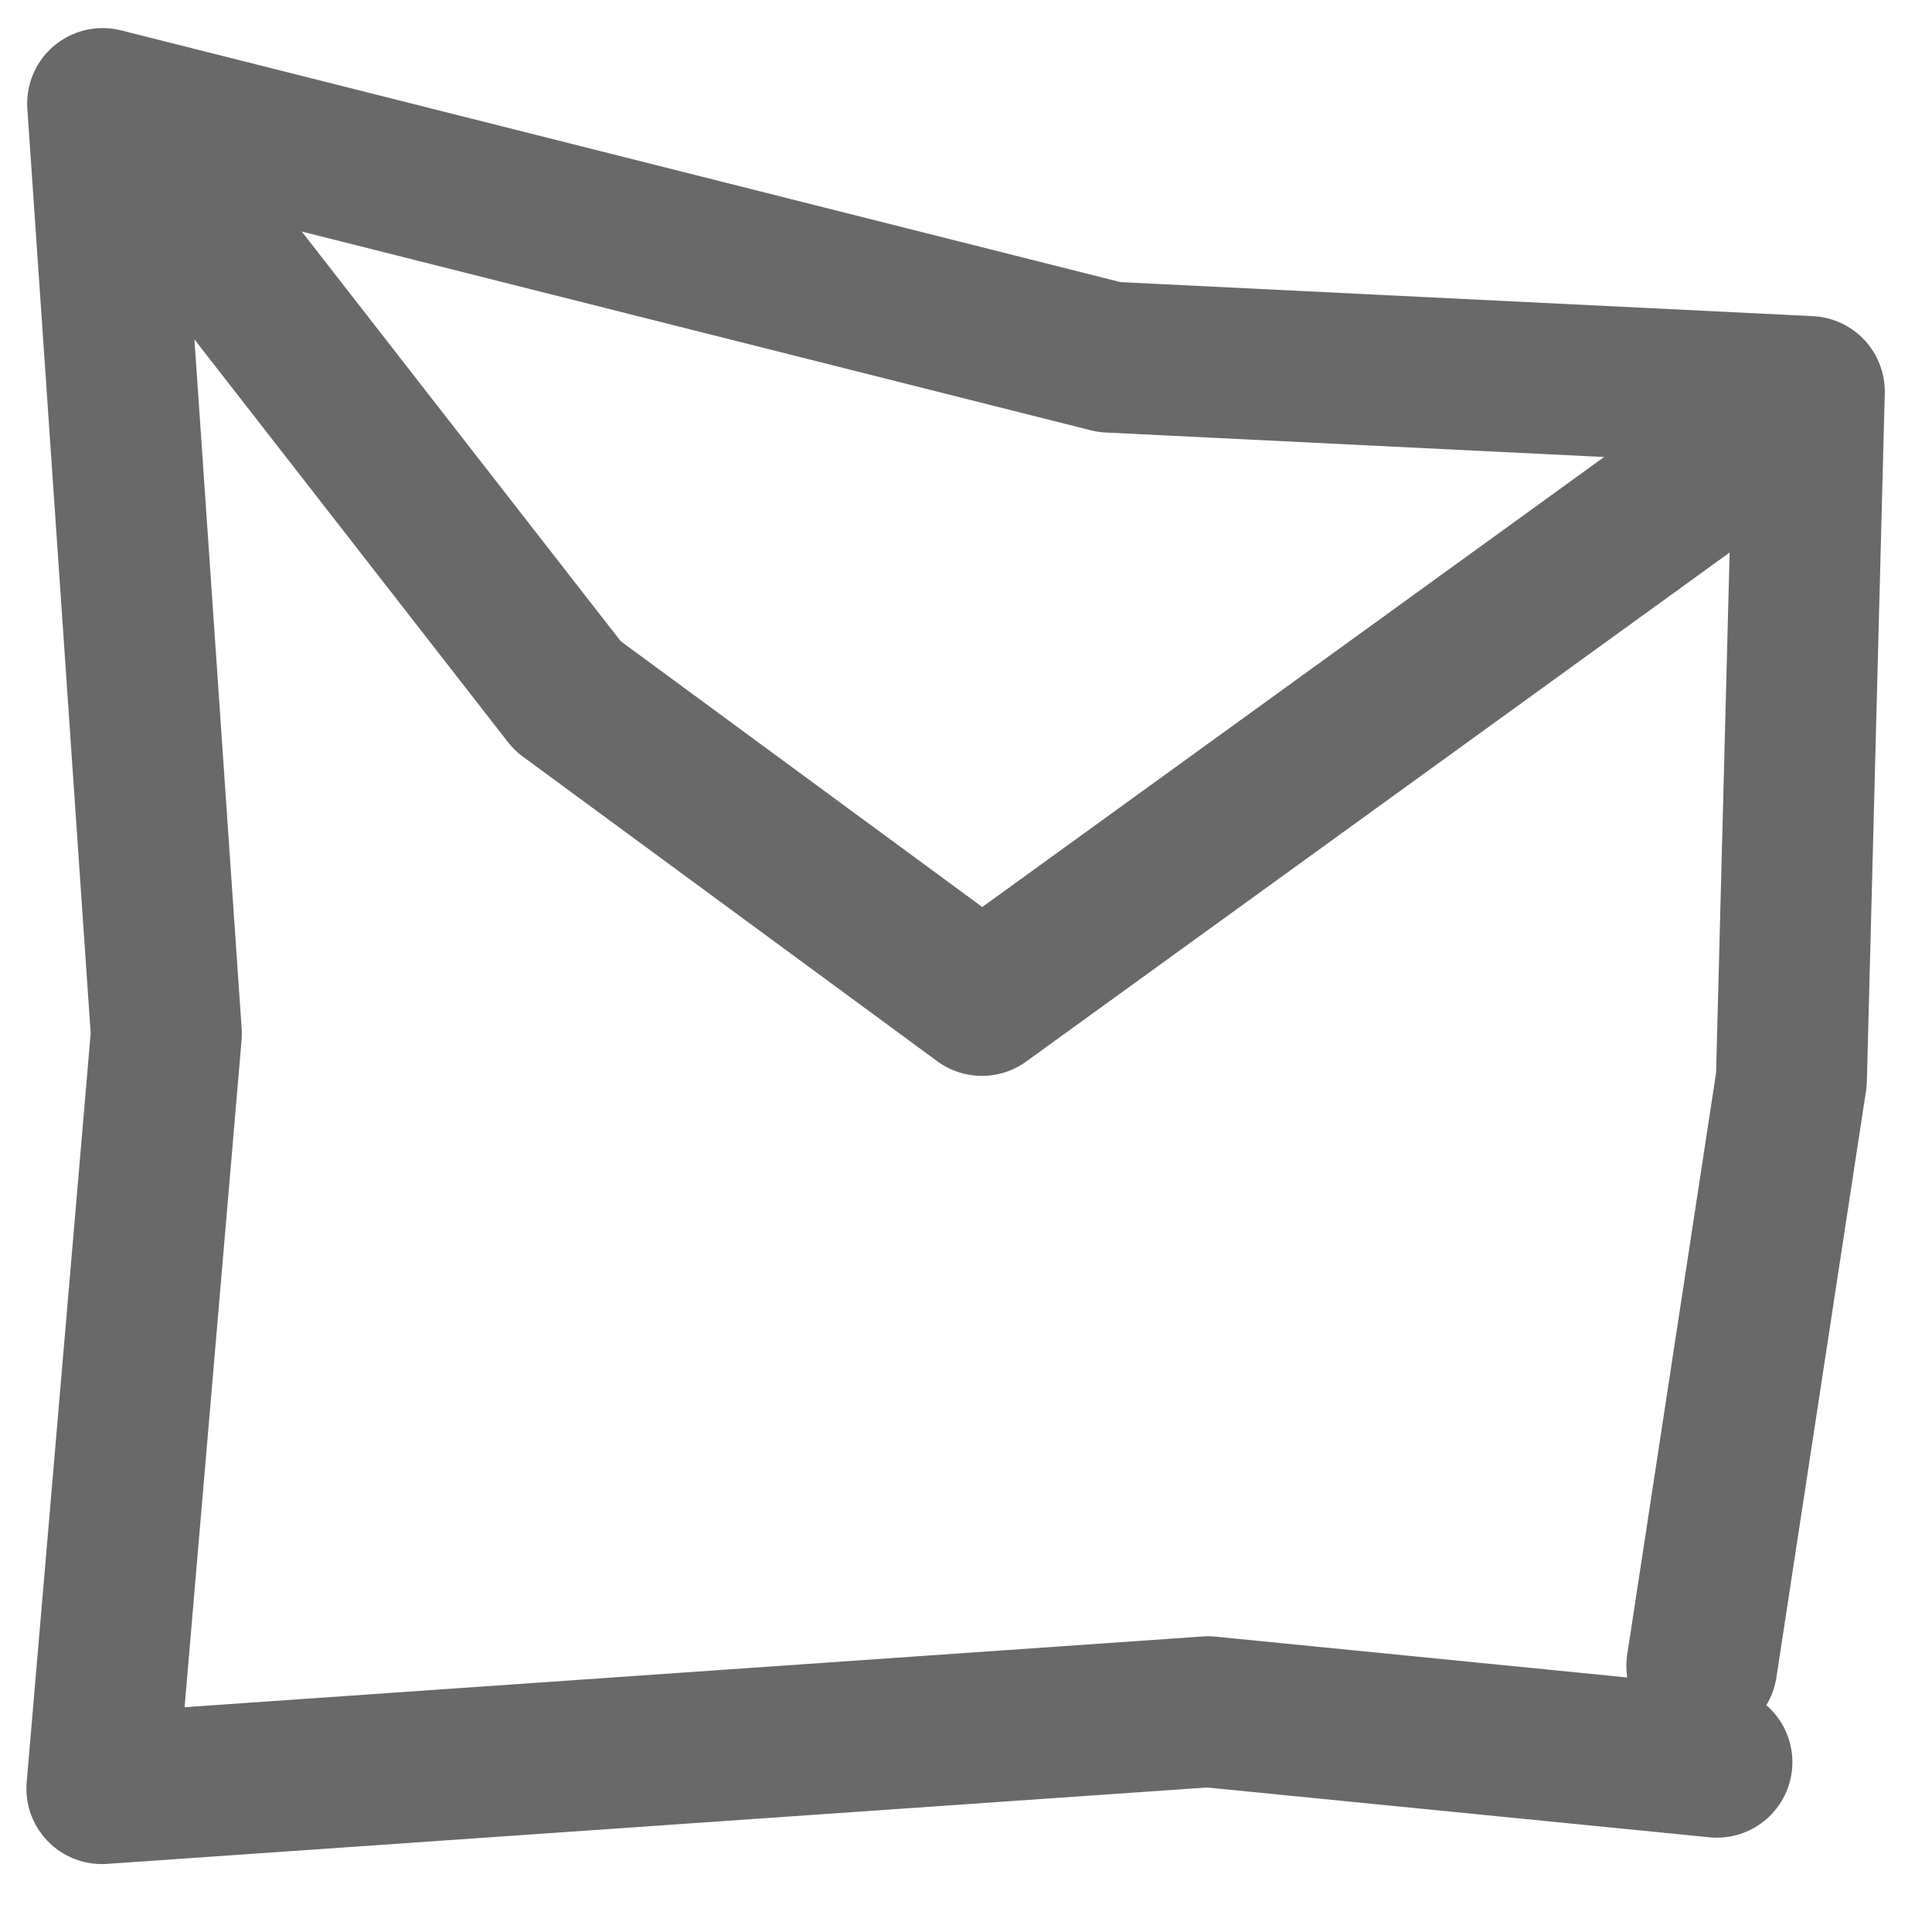
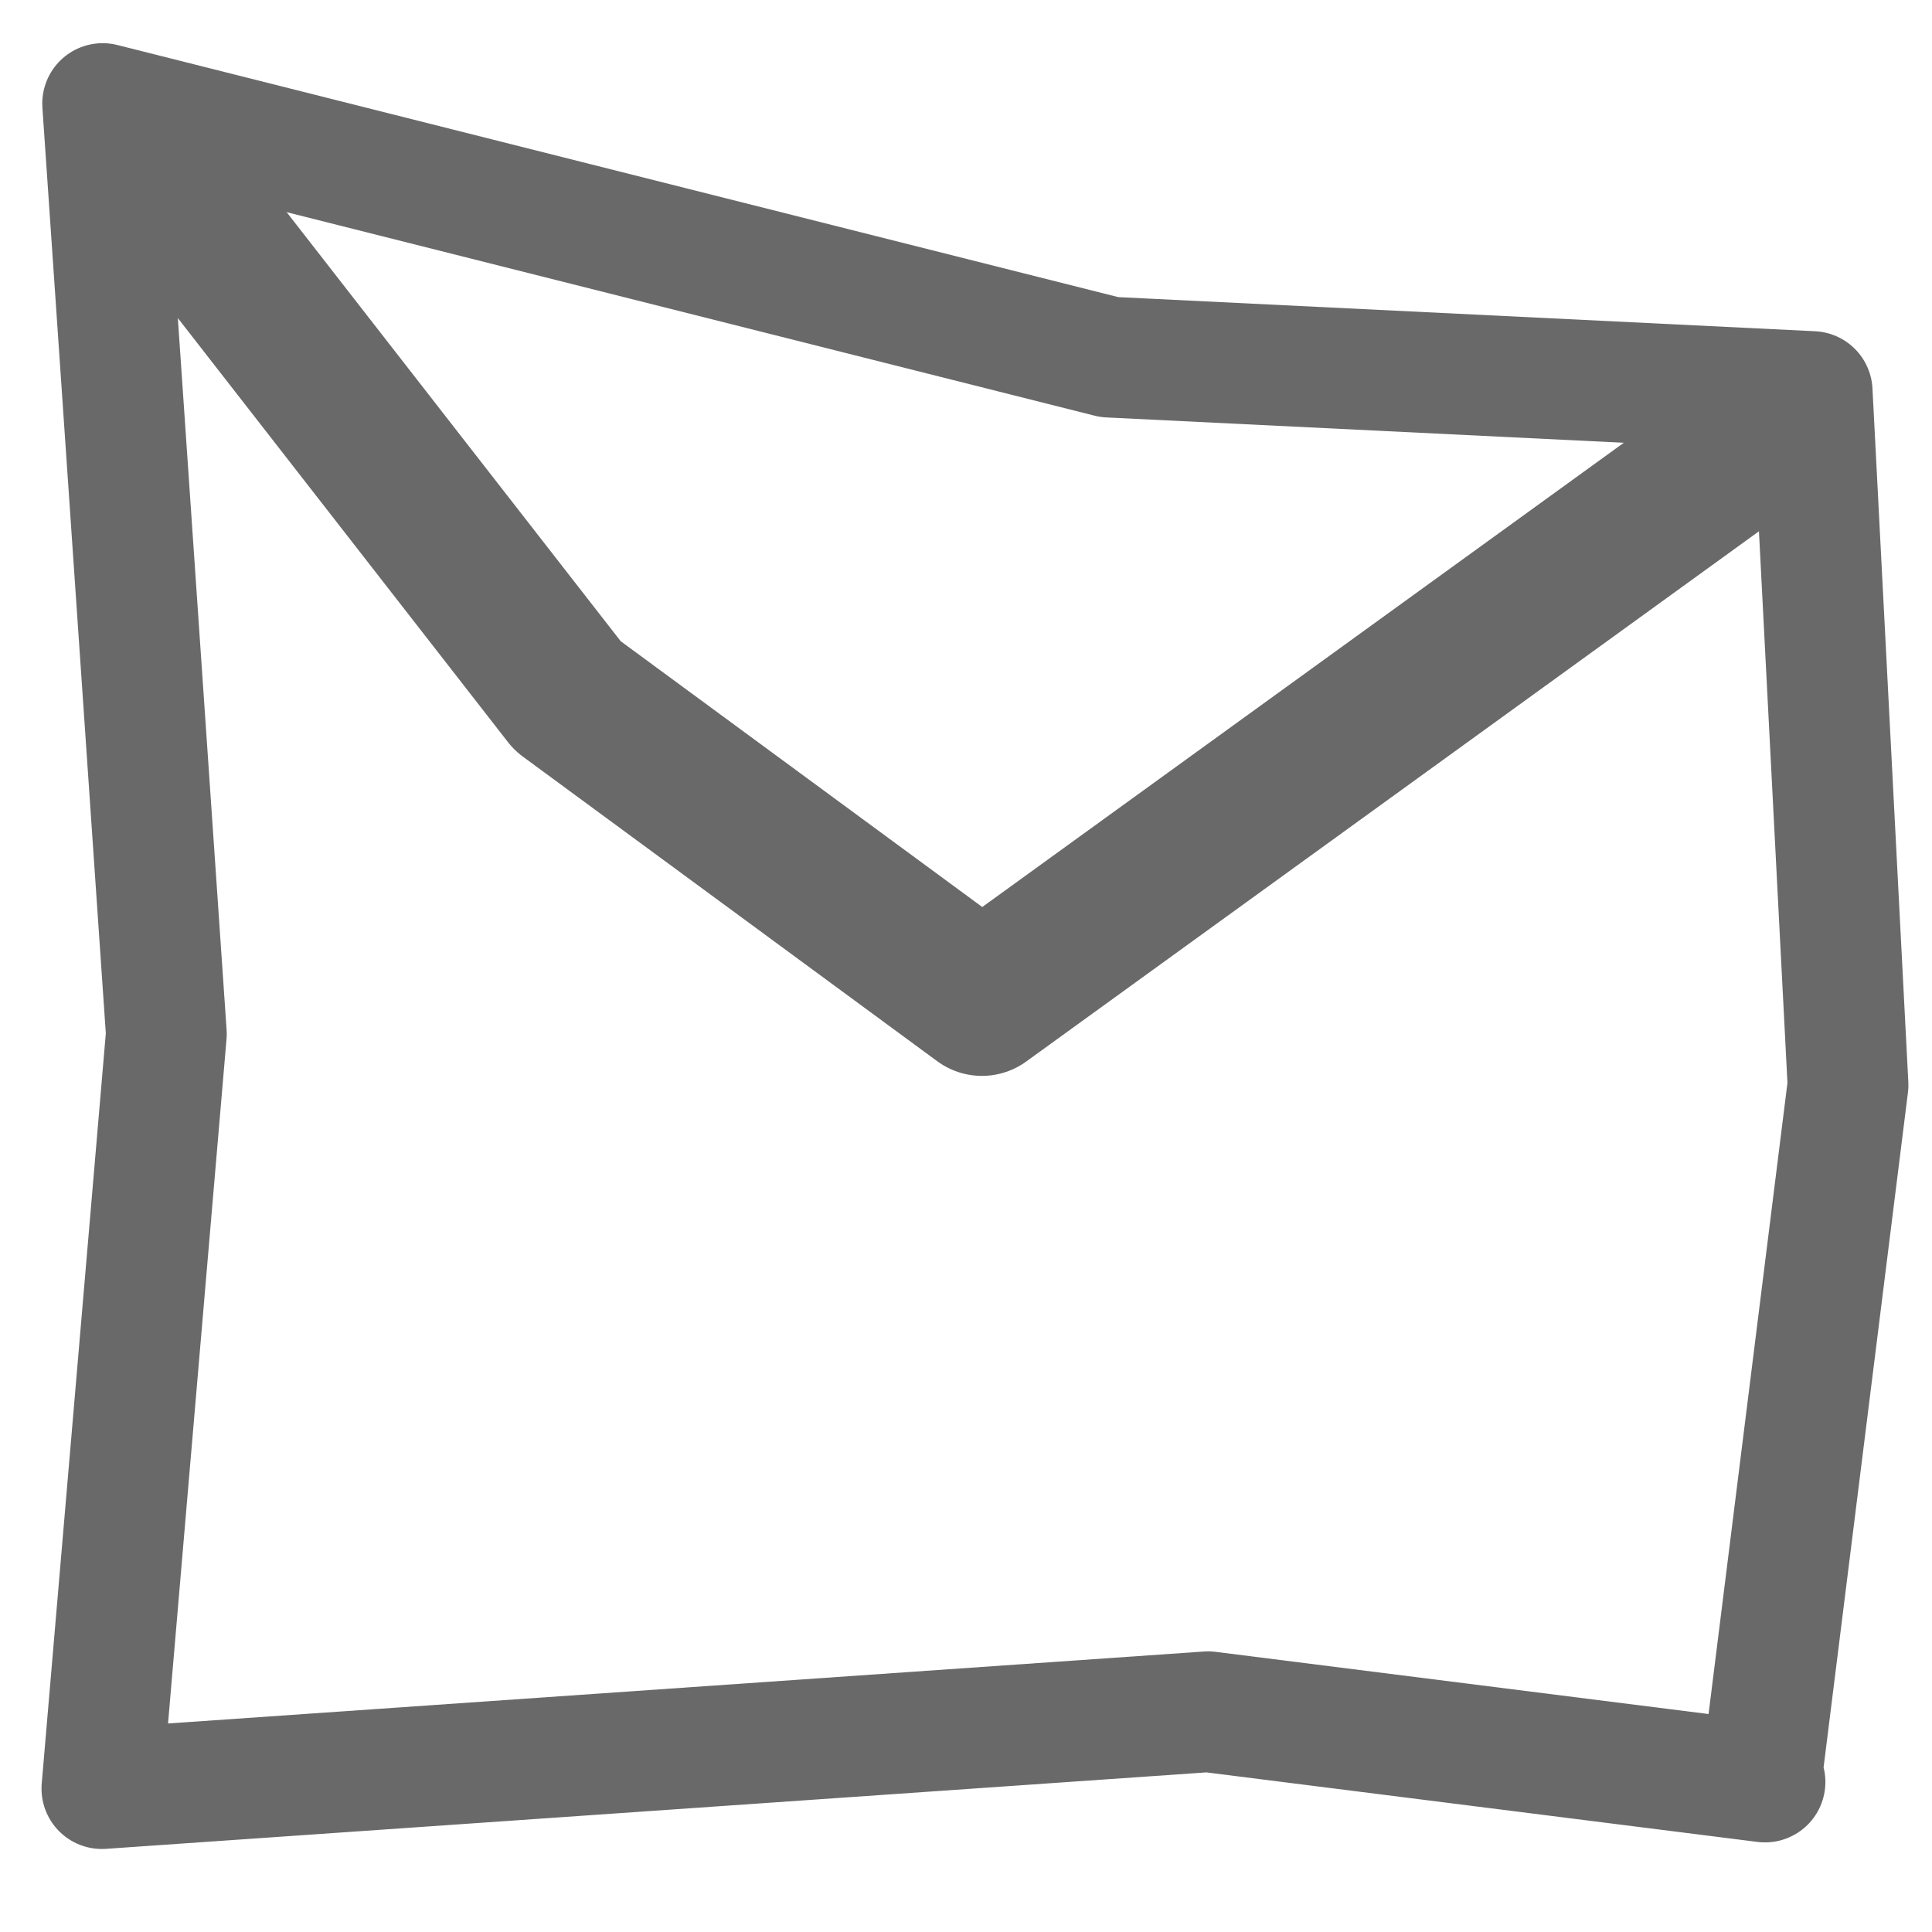
<svg xmlns="http://www.w3.org/2000/svg" width="46.08pt" height="46.08pt" viewBox="0 0 46.08 46.08">
  <defs />
-   <path id="shape0" transform="translate(2.43, 2.469789)" fill="none" stroke="#696969" stroke-width="3.6" stroke-linecap="round" stroke-linejoin="round" d="M38.52 39.56L26.384 38.357L0 40.19L1.538 22.19L0.018 0L24.028 6.048L40.724 6.869L40.297 23.275L38.16 37.265" />
+   <path id="shape0" transform="translate(2.43, 2.469789)" fill="none" stroke="#696969" stroke-width="2.88" stroke-linecap="round" stroke-linejoin="round" d="M39.667 40.033L26.384 38.357L0 40.19L1.538 22.19L0.018 0L24.028 6.048L40.792 6.869L41.647 23.41L39.578 39.965" />
  <path id="shape01" transform="translate(3.78175, 4.065809)" fill="none" stroke="#696969" stroke-width="3.6" stroke-linecap="round" stroke-linejoin="round" d="M0 0L9.755 12.53L19.638 19.795L38.565 6.099" />
</svg>
